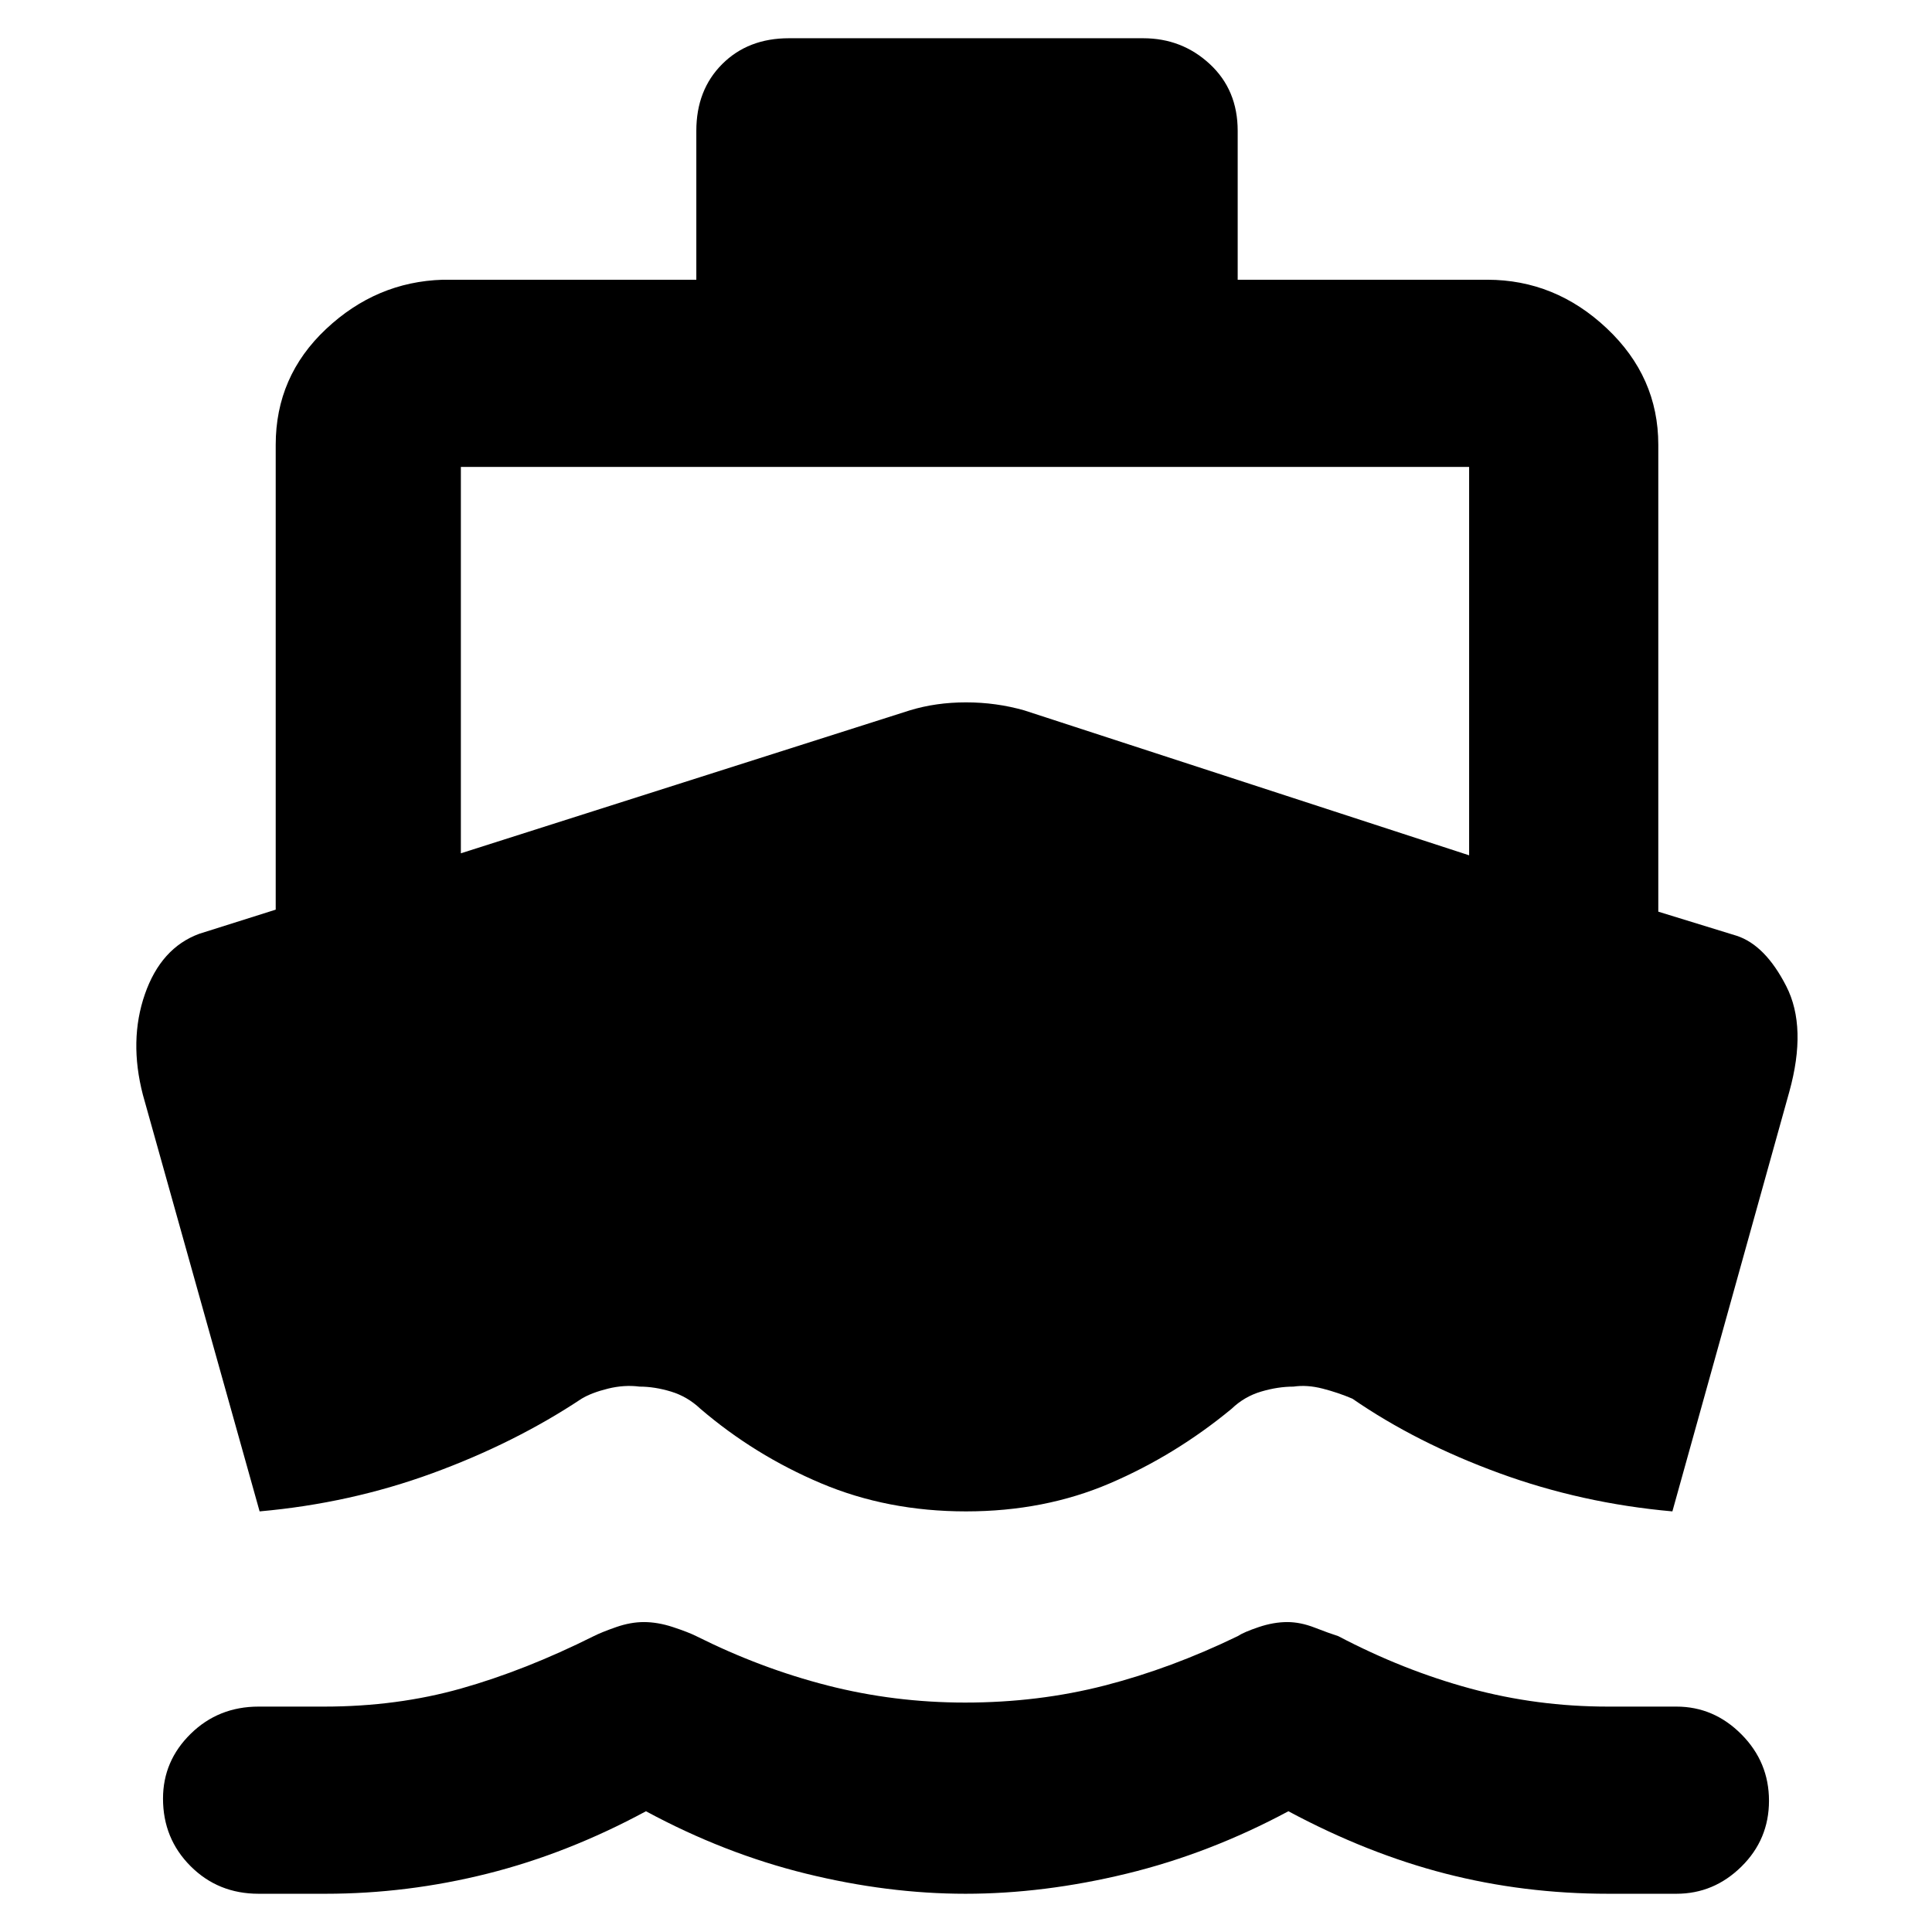
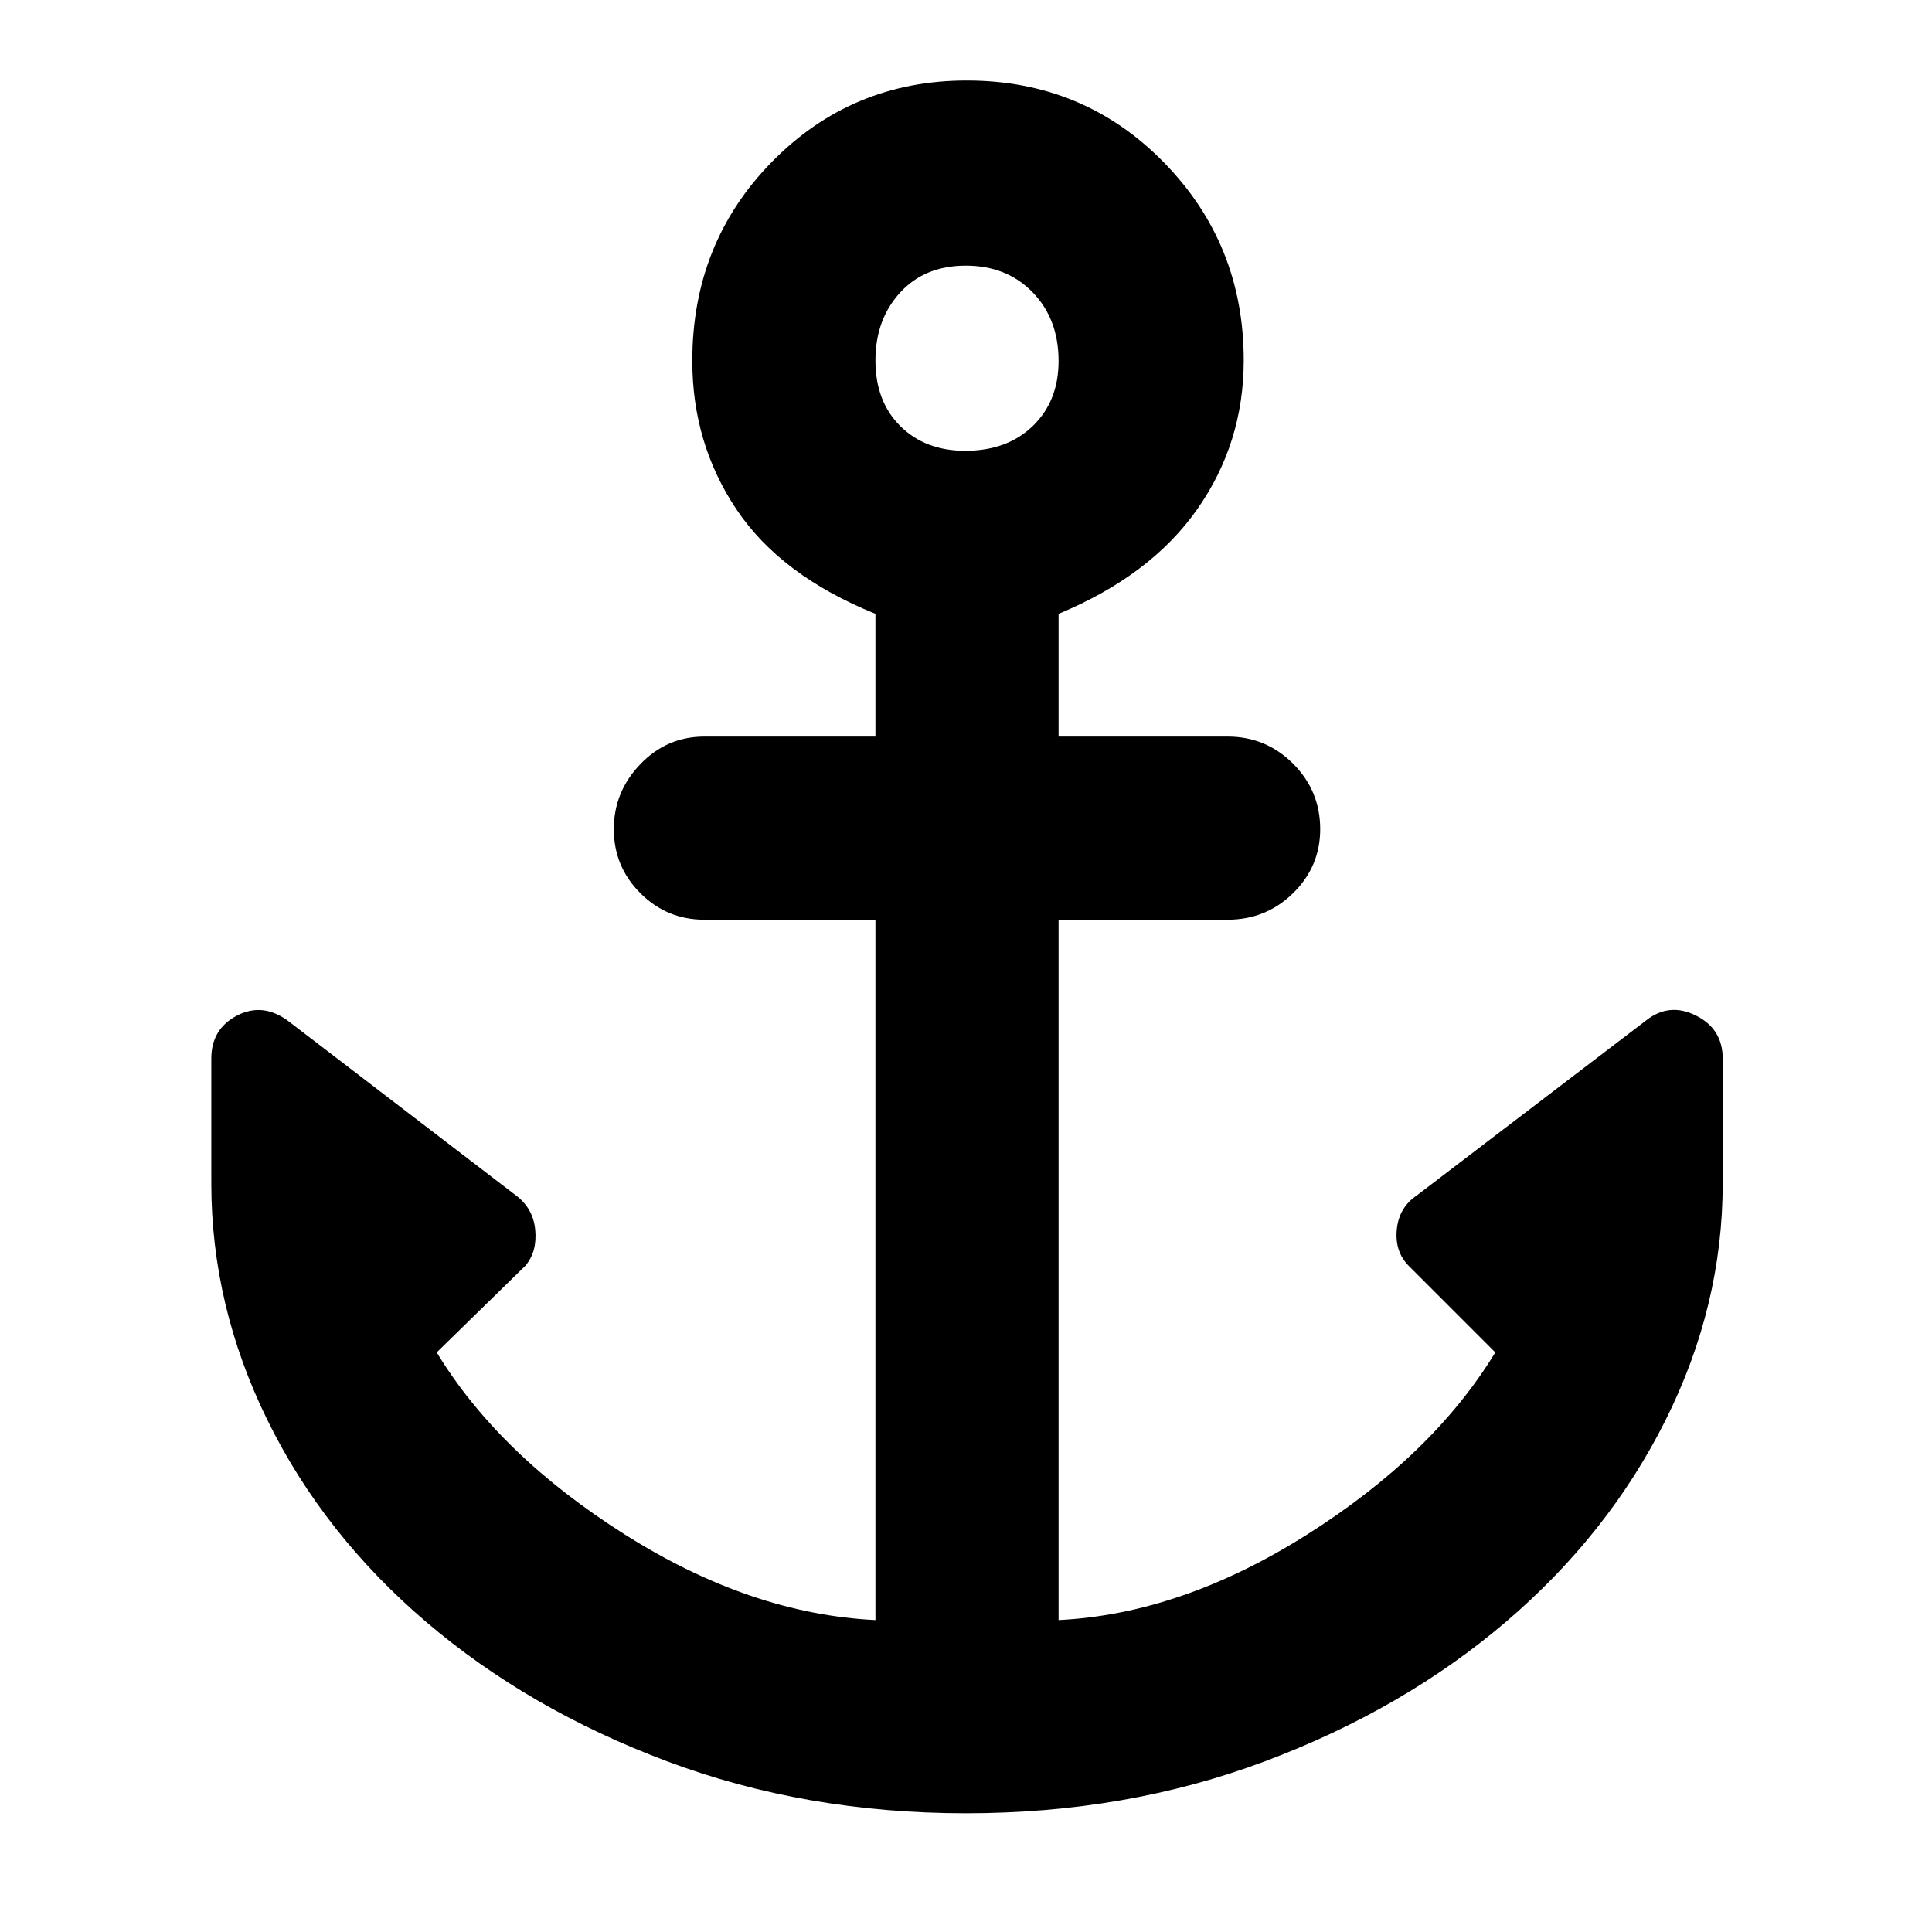
<svg xmlns="http://www.w3.org/2000/svg" height="48" viewBox="0 96 960 960" width="48">
-   <path fill="black" d="M129 847 71 640q-7-27 1-50t27-30l38-12V317q0-34 25-57.5t58-24.5h126v-74q0-20.3 12.85-33.15Q371.7 115 392 115h176q19.325 0 33.162 12.85Q615 140.7 615 161v74h124q33.75 0 59.375 24.125T824 317v232l39 12q14.192 4.68 24.596 25.06t1.48 52.506L831 847q-45-4-86.084-19.022Q703.831 812.957 672 791q-7-3-14.769-5-7.77-2-14.5-1-7.731 0-16.064 2.462Q618.333 789.923 612 796q-27.955 23.087-60.477 37.043Q519 847 480 847q-39 0-72.023-13.957Q374.955 819.087 348 796q-6.447-6.077-14.587-8.538Q325.272 785 317.809 785q-7.568-1-15.688 1Q294 788 289 791q-33.169 22.043-74.084 37.022Q174 843 129 847Zm-.515 190q-20.085 0-33.785-13.71-13.7-13.7-13.7-33.571Q81 971 94.769 957.5 108.537 944 128.5 944H161q36.301 0 68.15-9Q261 926 295 909q3.969-2 11.152-4.5 7.184-2.5 13.766-2.5 6.932 0 14.507 2.5Q342 907 346 909q31.96 16 65.174 24.5 33.214 8.5 68.369 8.5Q516 942 549 933.5q33-8.5 66-24.5 3-2 10.417-4.5 7.416-2.5 14.25-2.5 6.483 0 13.575 2.75Q660.333 907.5 665 909q32.341 17 65.549 26 33.208 9 68.451 9h34q18.6 0 32.3 13.781 13.7 13.78 13.7 33 0 19.219-13.7 32.719T833 1037h-33.879q-41.924 0-80.839-10-38.916-10-78.08-31-39.163 21-80.338 31-41.174 10-80.105 10-38.631 0-79.267-10-40.636-10-79.517-31-38.881 21-78.756 31t-80.483 10h-33.251ZM229 520l223-71q13.053-4 28.026-4Q495 445 509 449l221 72V328H229v192Z" />
+   <path fill="black" d="M480 997q-79.751 0-148.544-25.817-68.793-25.816-119.732-69.292-50.94-43.475-78.832-100.227Q105 744.912 105 684v-62q0-14.75 12.781-21.375t25.386 2.664l112.647 86.286q9.075 6.512 10.13 17.468Q267 718 261 725l-44 43q31 51 93.5 90.5T435 901V553h-85q-18.625 0-31.812-13.182Q305 526.635 305 508.018q0-18.618 13.188-32.318Q331.375 462 350 462h85v-61q-47-19-69-51.813-22-32.814-22-73.854 0-58.666 39.645-99Q423.289 136 480.353 136q58.064 0 97.855 40.583Q618 217.167 618 275q0 41.17-23.156 74.112Q571.688 382.054 526 401v61h84q19.05 0 32.525 13.475Q656 488.95 656 508q0 18.625-13.475 31.812Q629.05 553 610 553h-84v348q61-3 123.5-42.5T743 768l-43-43q-7-7.067-5.944-18.041Q695.111 695.986 704 690l114-87q11.438-9 24.719-2.375T856 622v62q0 60.912-28.392 117.664t-79.332 100.227q-50.939 43.476-119.732 69.292Q559.751 997 480 997Zm-.395-677q20.87 0 33.632-12.368Q526 295.264 526 275.395q0-20.87-12.88-34.132Q500.239 228 479.895 228q-20.37 0-32.632 13.38Q435 254.761 435 275.105q0 20.37 12.368 32.632Q459.736 320 479.605 320Z" />
</svg>
